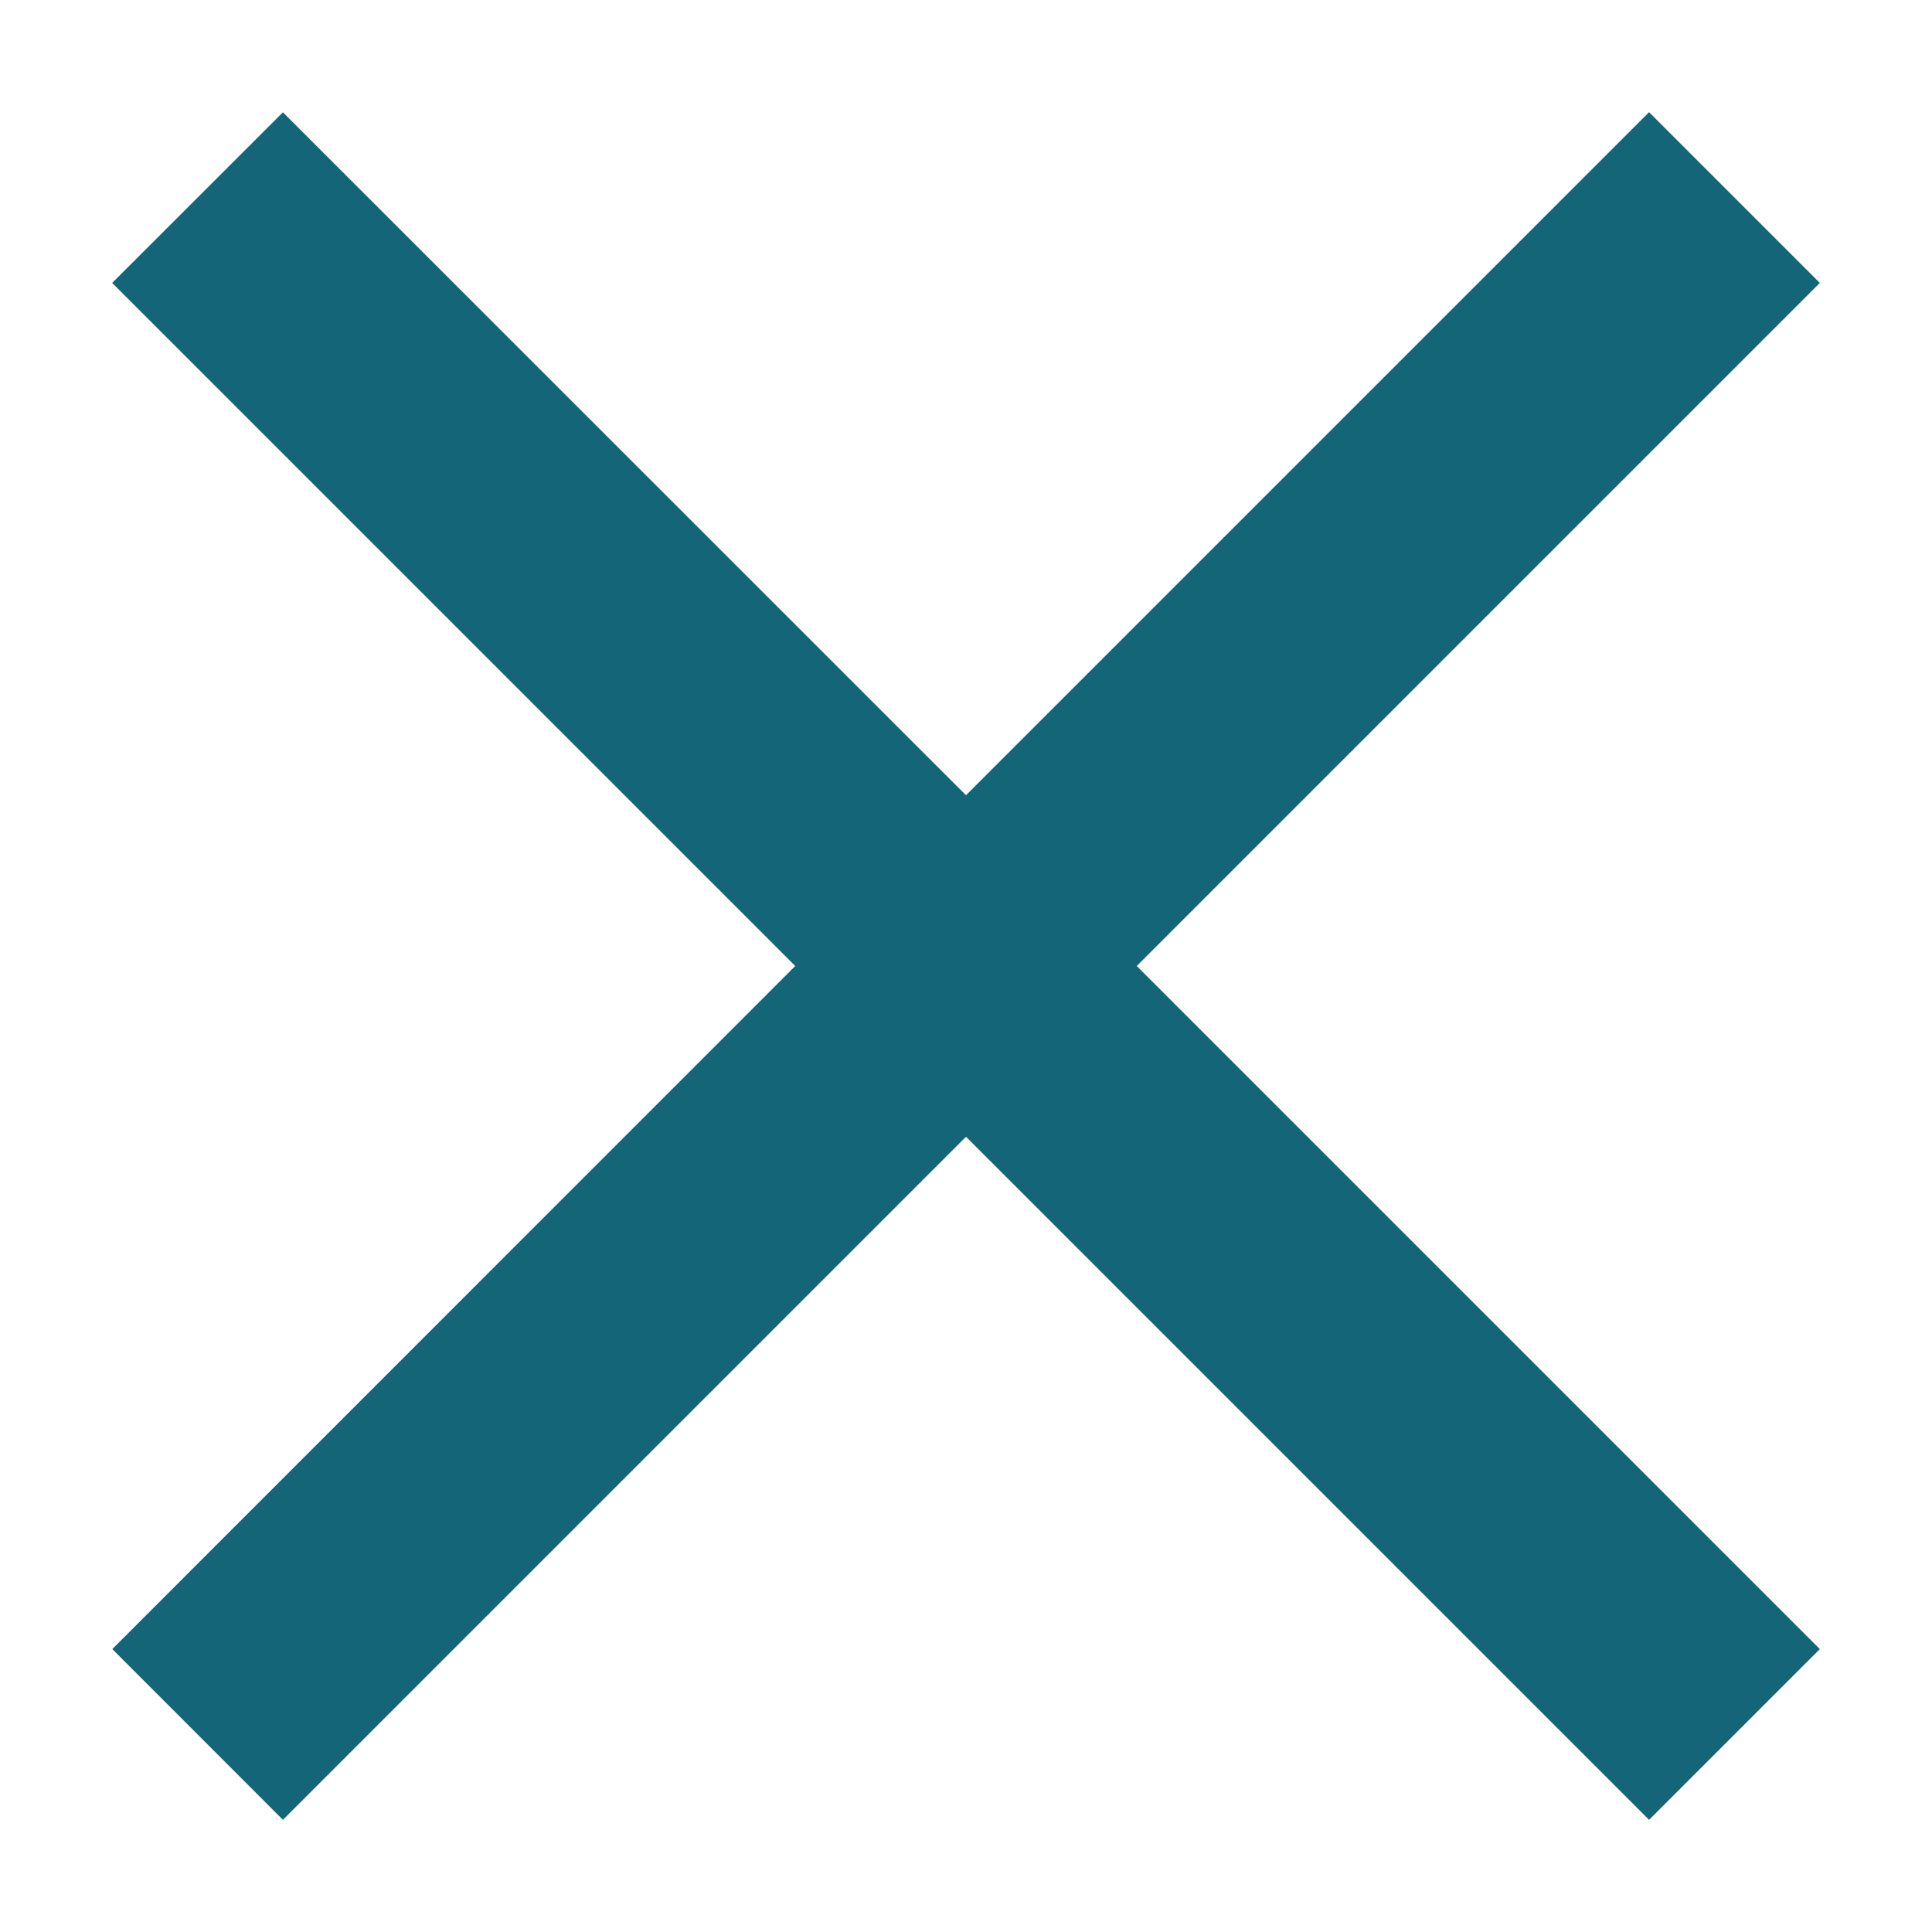
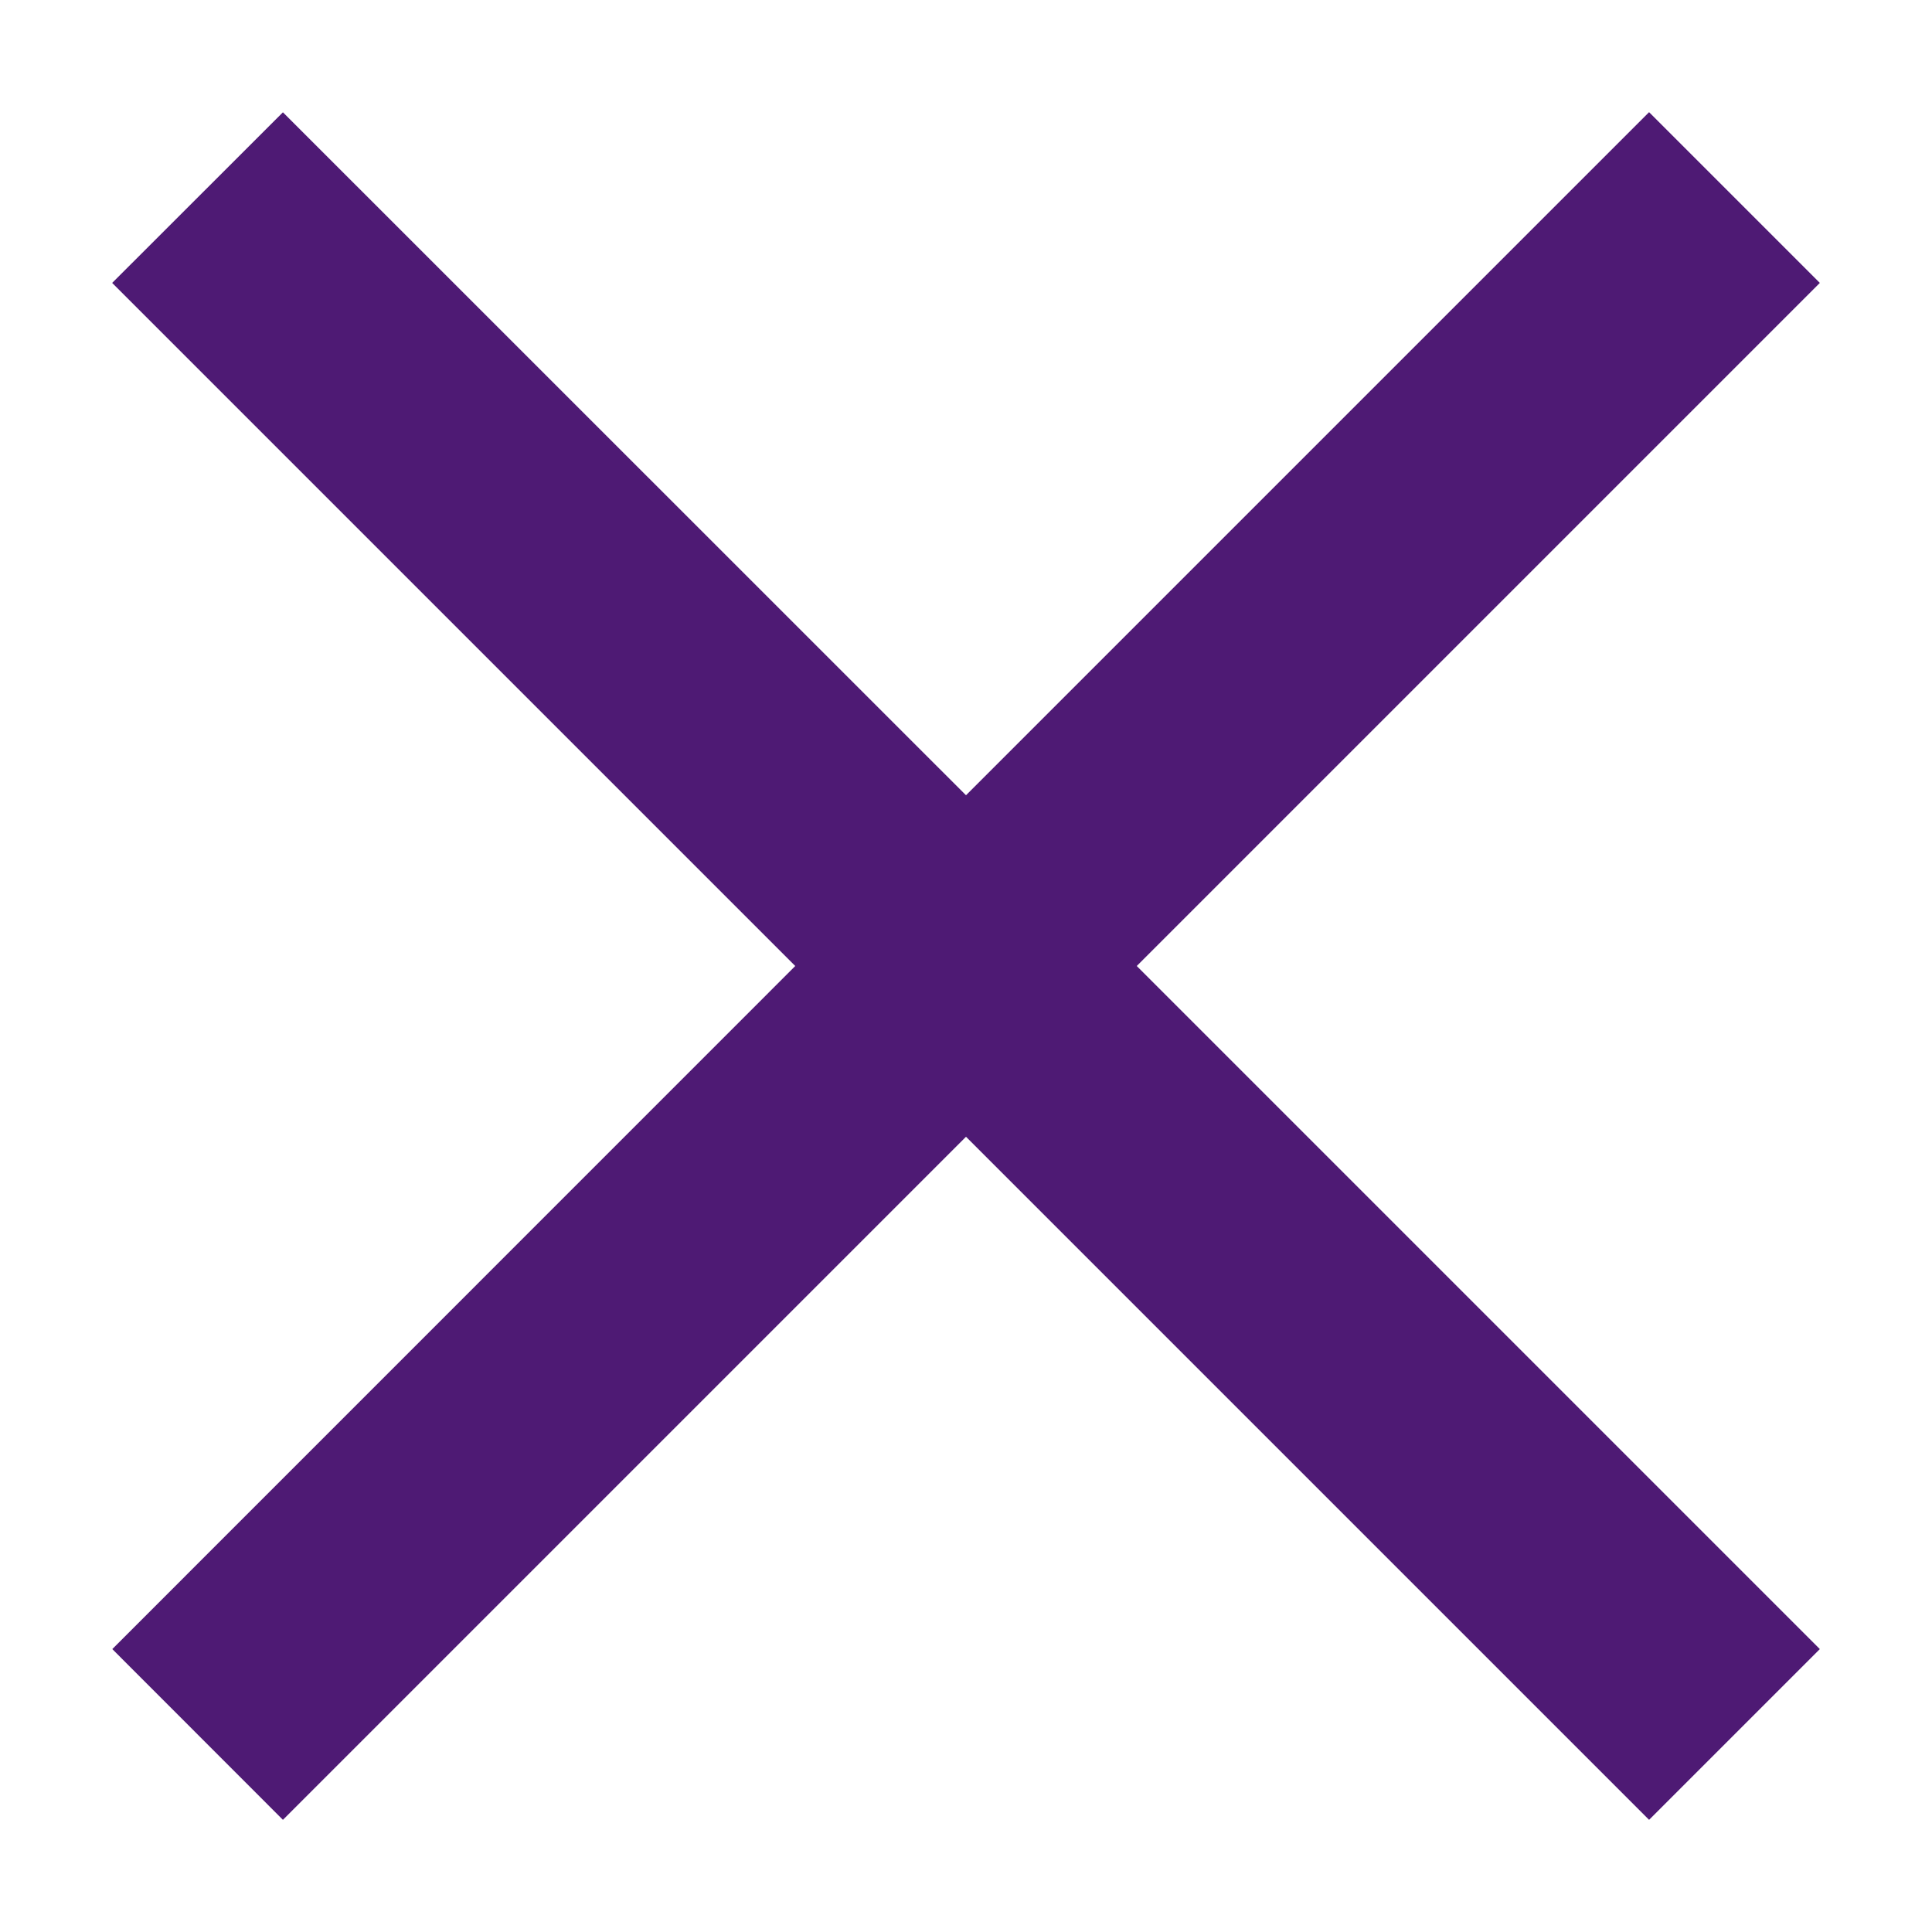
<svg xmlns="http://www.w3.org/2000/svg" width="16" height="16" viewBox="0 0 16 16">
-   <path d="M8 9.414l-5.657 5.657L.93 13.657 6.586 8 .929 2.343 2.343.93 8 6.586 13.657.929l1.414 1.414L9.414 8l5.657 5.657-1.414 1.414L8 9.414z" fill="#146577" fill-rule="evenodd" />
+   <path d="M8 9.414l-5.657 5.657L.93 13.657 6.586 8 .929 2.343 2.343.93 8 6.586 13.657.929l1.414 1.414L9.414 8l5.657 5.657-1.414 1.414L8 9.414z" fill="#4E1A74" fill-rule="evenodd" />
</svg>
